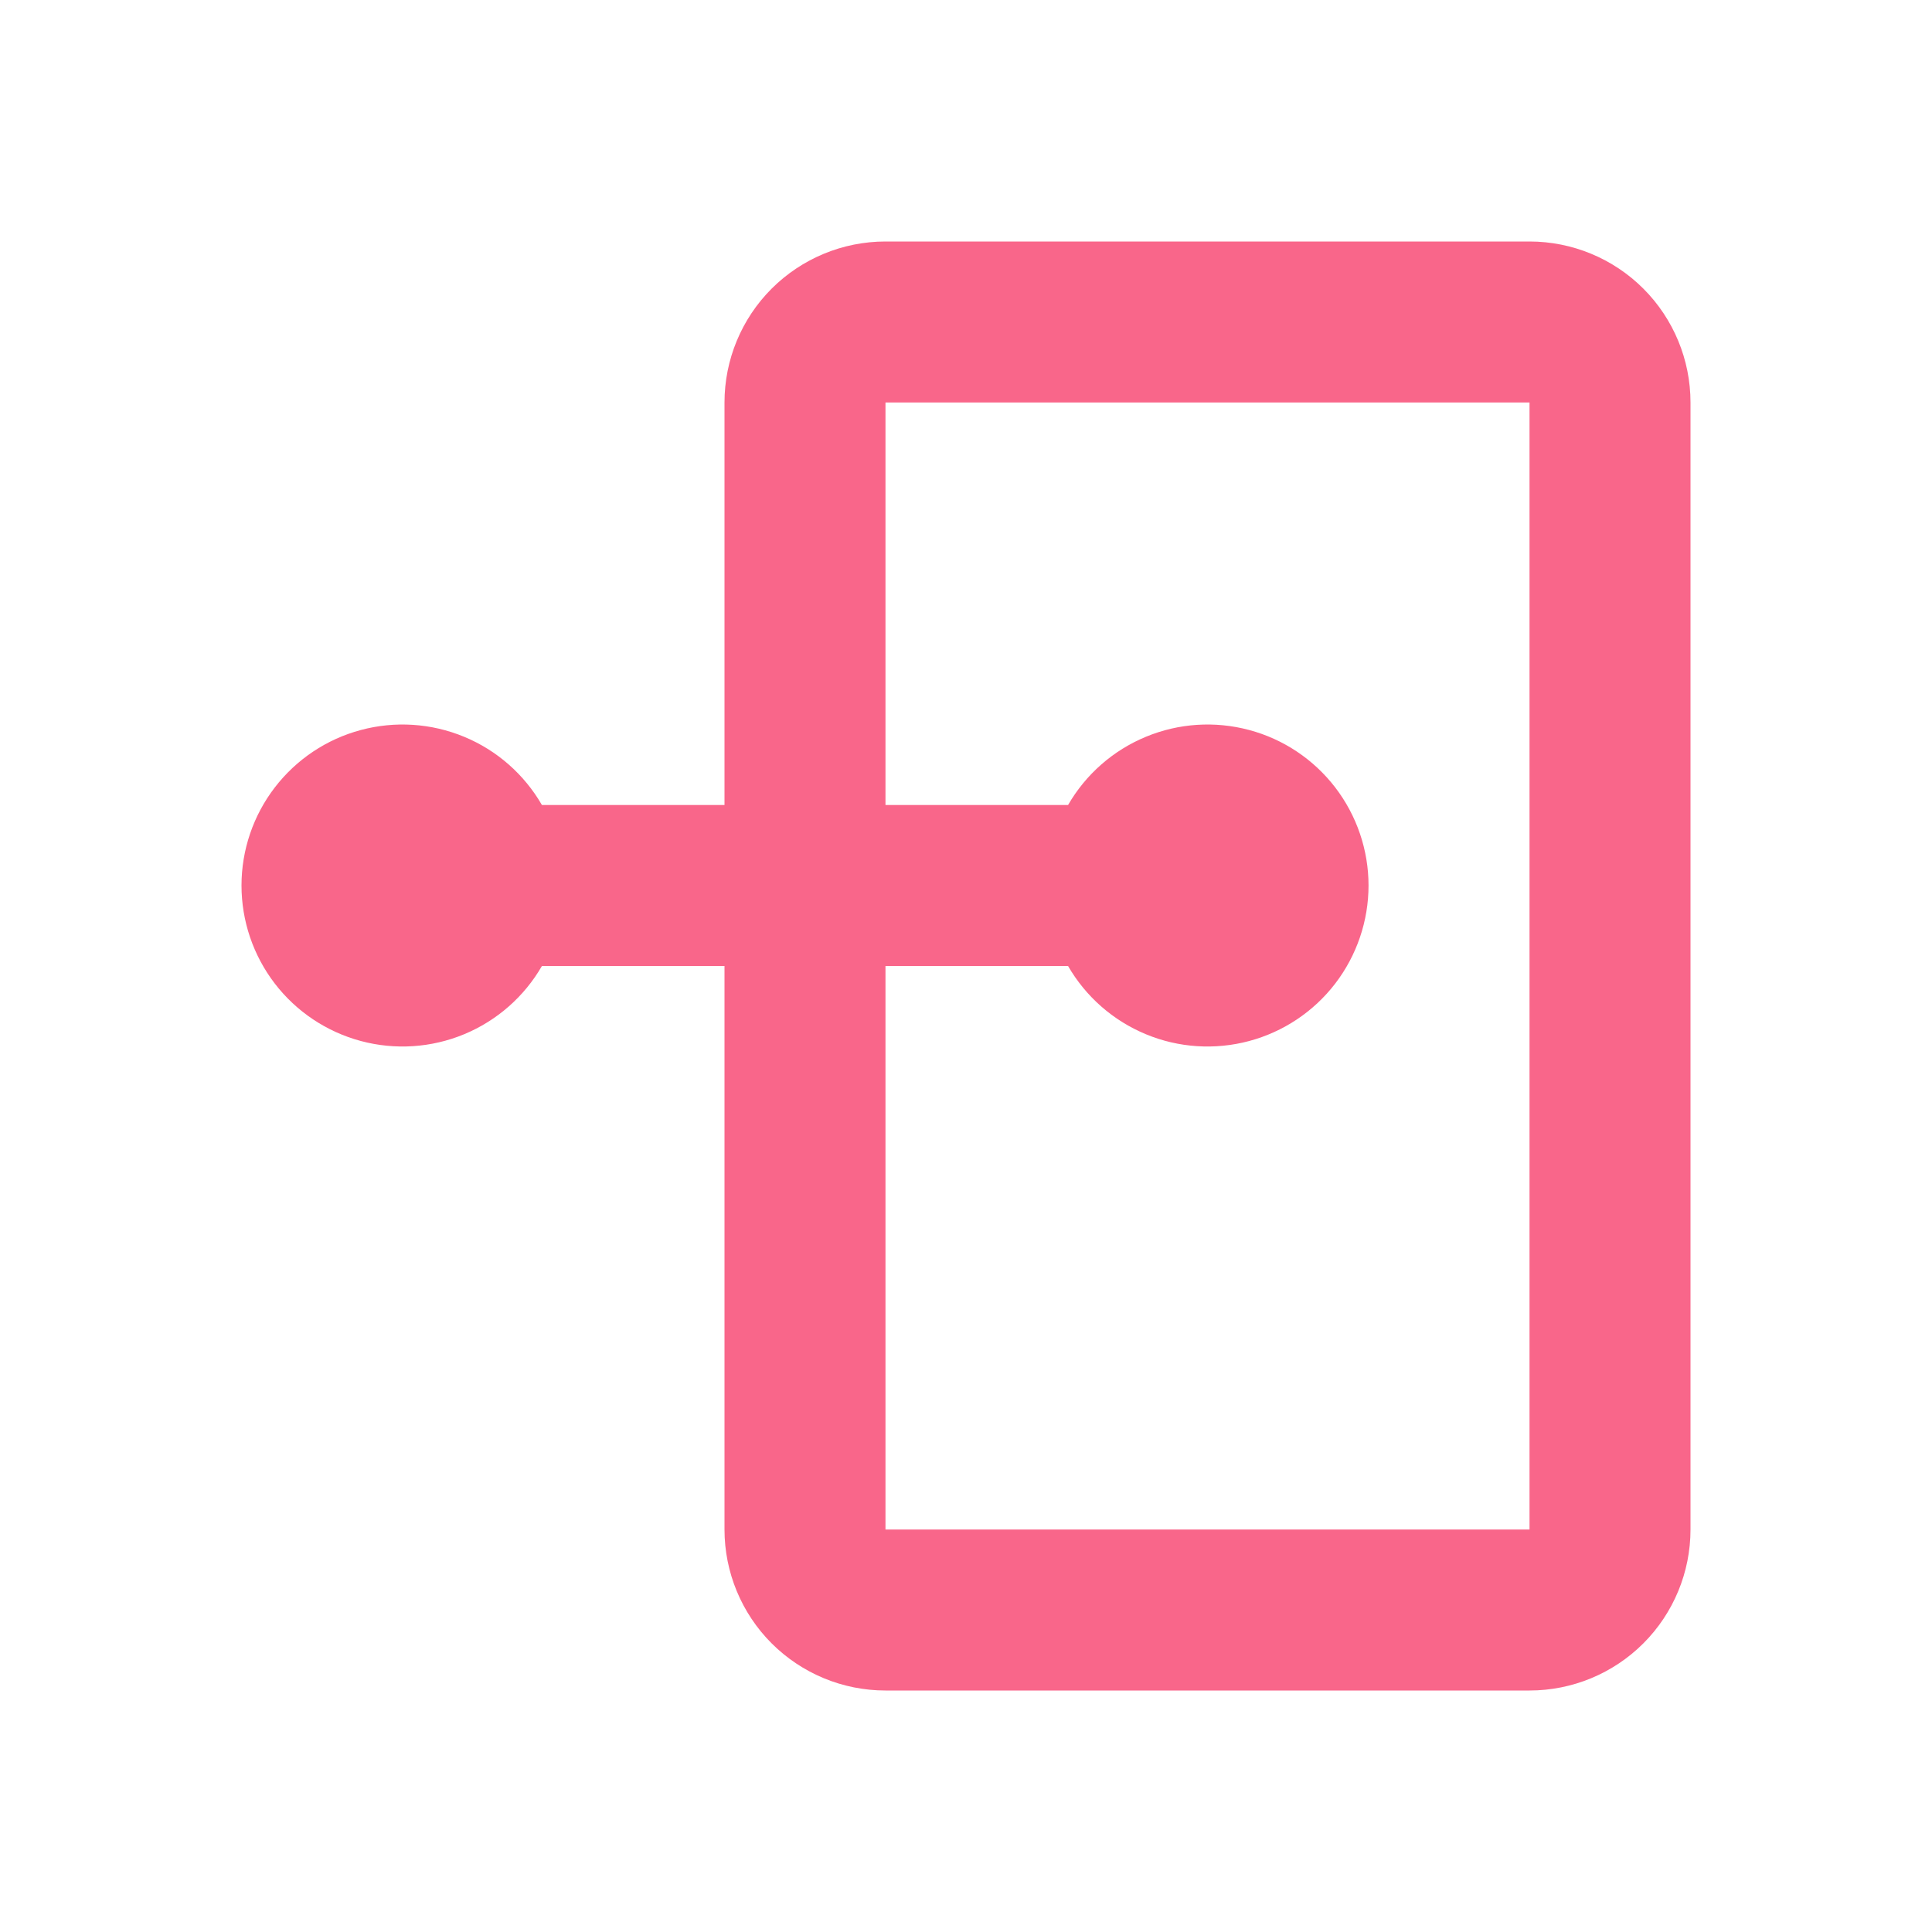
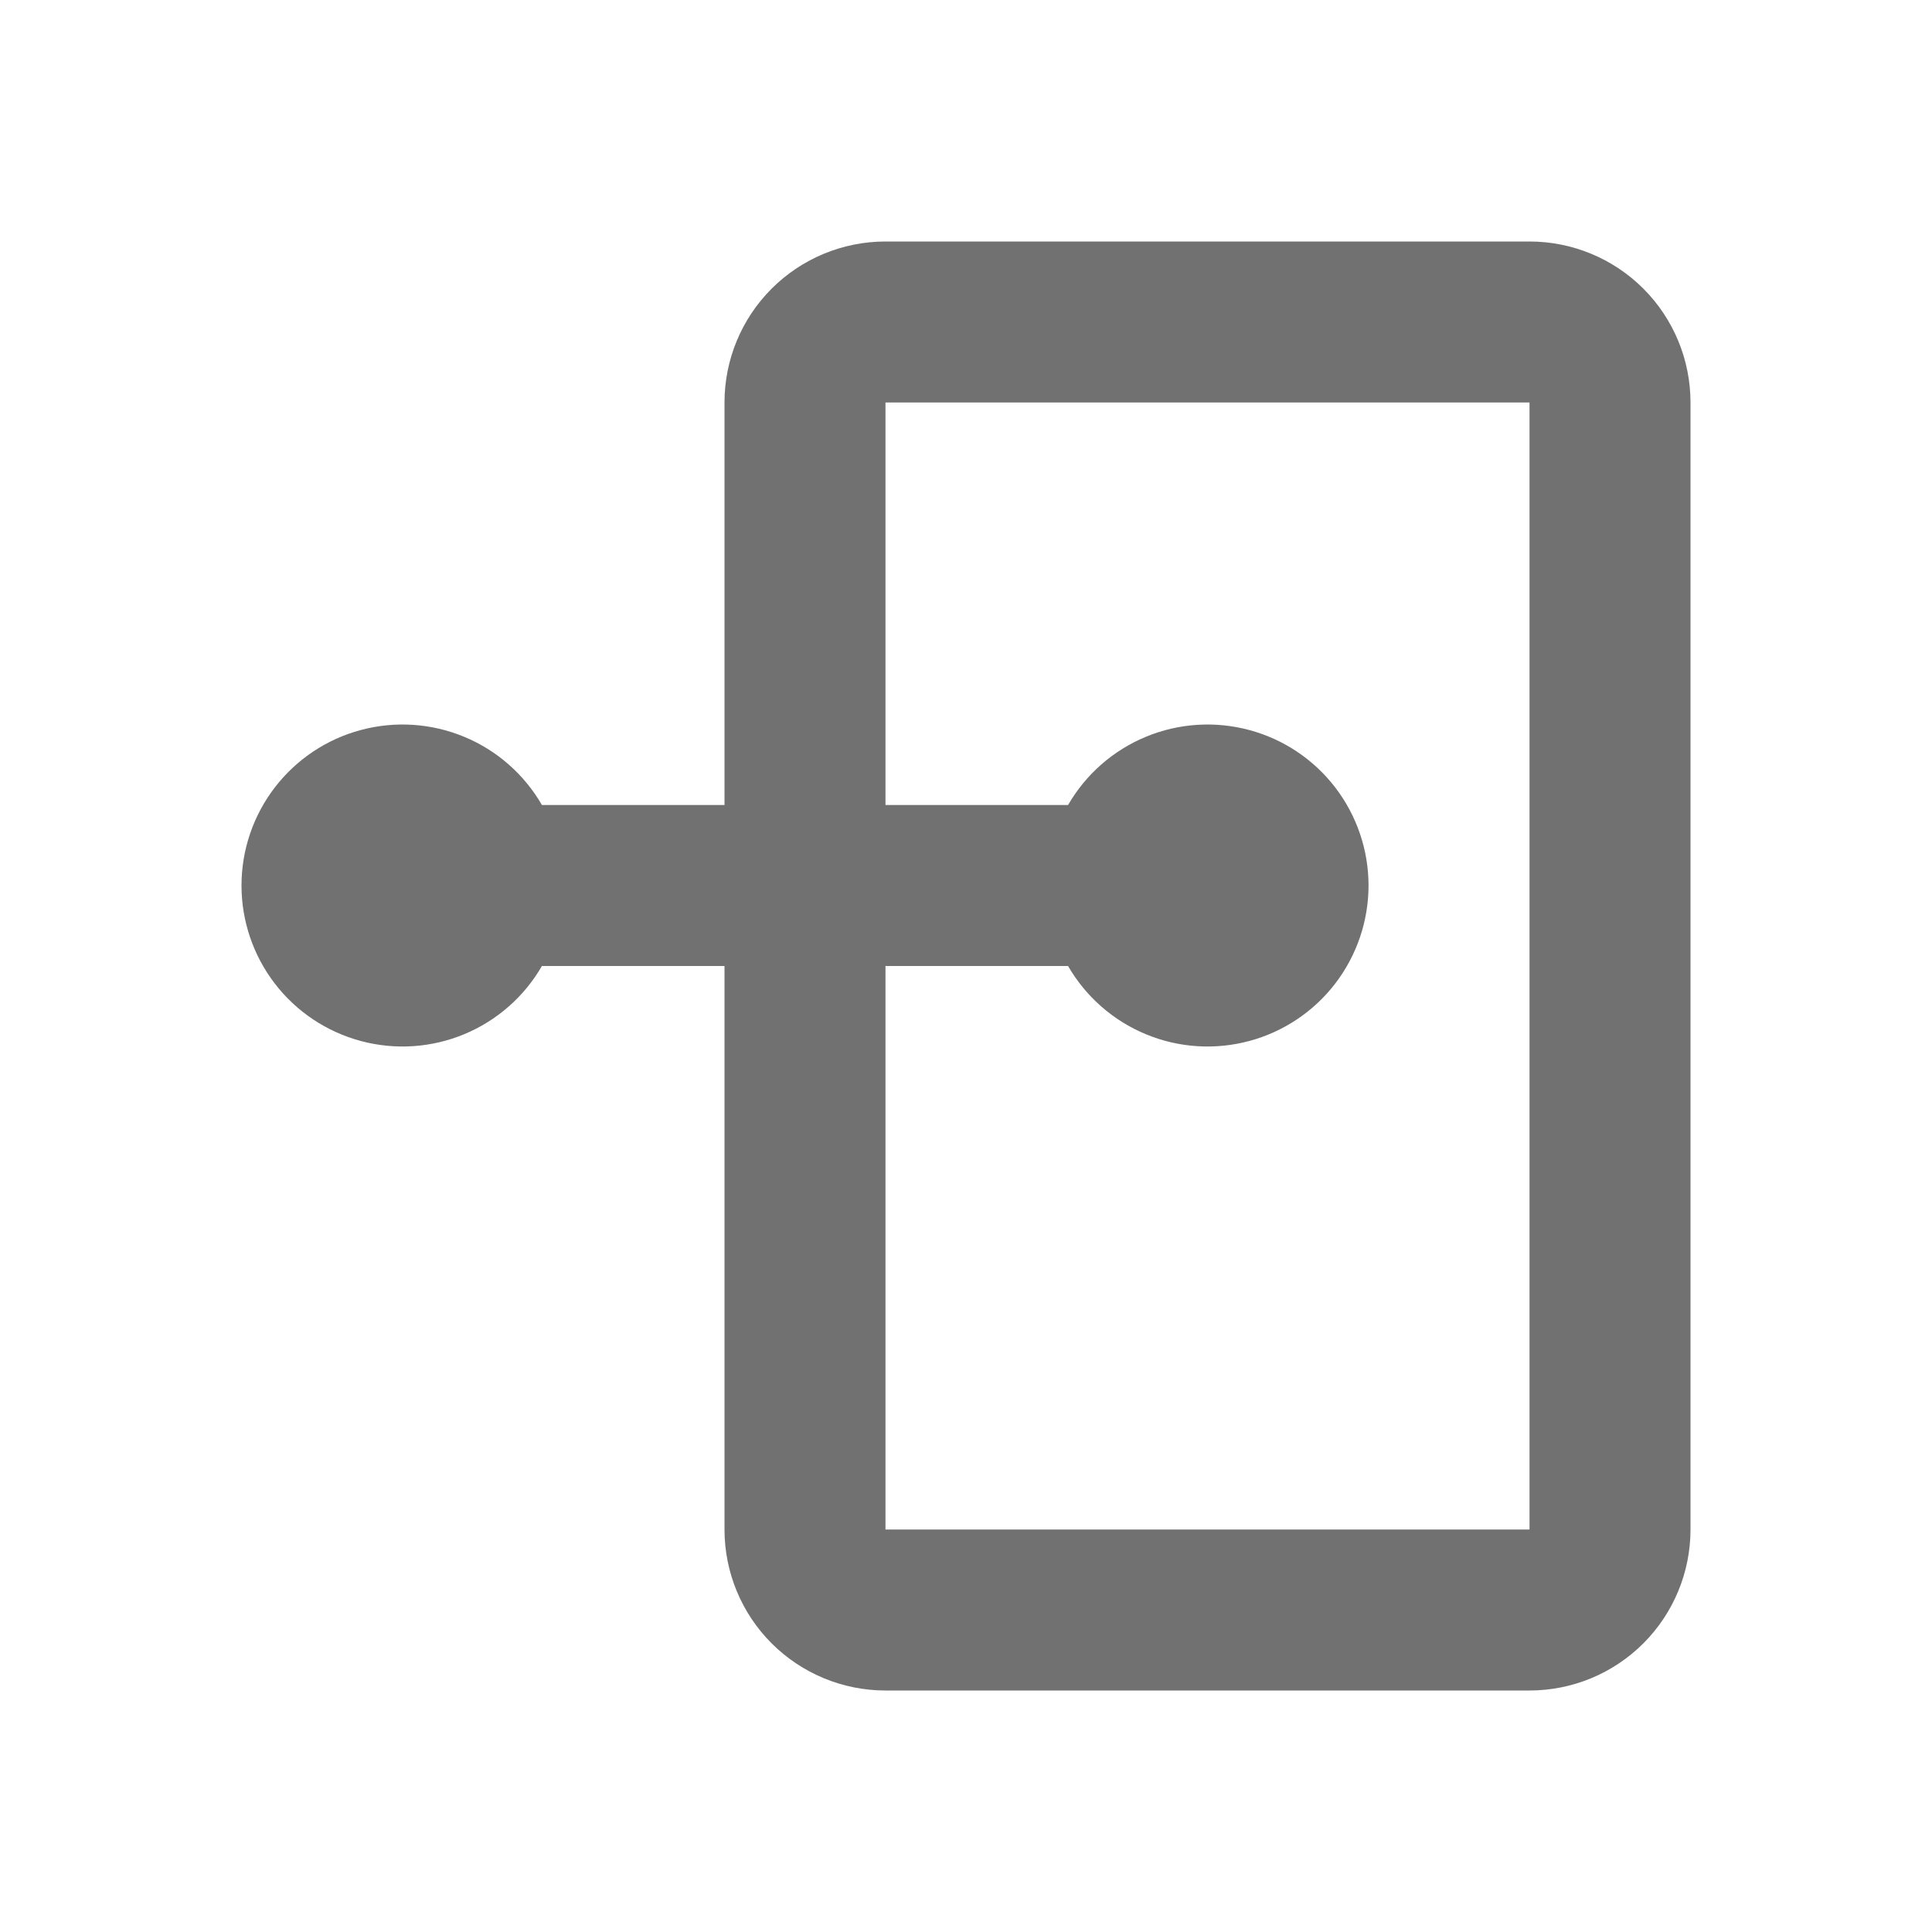
<svg xmlns="http://www.w3.org/2000/svg" width="40" height="40" viewBox="0 0 40 40" fill="none">
-   <path fill-rule="evenodd" clip-rule="evenodd" d="M15 20H11.22C10.853 20.636 10.287 21.132 9.609 21.413C8.931 21.694 8.179 21.743 7.471 21.553C6.762 21.363 6.136 20.945 5.689 20.363C5.242 19.78 5 19.067 5 18.333C5 17.6 5.242 16.886 5.689 16.304C6.136 15.722 6.762 15.303 7.471 15.114C8.179 14.924 8.931 14.973 9.609 15.254C10.287 15.534 10.853 16.031 11.22 16.667H15V8.333C15 7.449 15.351 6.601 15.976 5.976C16.602 5.351 17.449 5 18.333 5H31.667C32.551 5 33.399 5.351 34.024 5.976C34.649 6.601 35 7.449 35 8.333V31.667C35 32.551 34.649 33.399 34.024 34.024C33.399 34.649 32.551 35 31.667 35H18.333C17.449 35 16.602 34.649 15.976 34.024C15.351 33.399 15 32.551 15 31.667V20ZM18.333 20V31.667H31.667V8.333H18.333V16.667H22.113C22.48 16.031 23.047 15.534 23.725 15.254C24.402 14.973 25.154 14.924 25.863 15.114C26.572 15.303 27.198 15.722 27.645 16.304C28.091 16.886 28.334 17.6 28.334 18.333C28.334 19.067 28.091 19.78 27.645 20.363C27.198 20.945 26.572 21.363 25.863 21.553C25.154 21.743 24.402 21.694 23.725 21.413C23.047 21.132 22.48 20.636 22.113 20H18.333Z" fill="#F9668A" />
+   <path fill-rule="evenodd" clip-rule="evenodd" d="M15 20H11.22C10.853 20.636 10.287 21.132 9.609 21.413C8.931 21.694 8.179 21.743 7.471 21.553C6.762 21.363 6.136 20.945 5.689 20.363C5.242 19.78 5 19.067 5 18.333C5 17.6 5.242 16.886 5.689 16.304C6.136 15.722 6.762 15.303 7.471 15.114C8.179 14.924 8.931 14.973 9.609 15.254C10.287 15.534 10.853 16.031 11.22 16.667H15V8.333C15 7.449 15.351 6.601 15.976 5.976C16.602 5.351 17.449 5 18.333 5H31.667C32.551 5 33.399 5.351 34.024 5.976C34.649 6.601 35 7.449 35 8.333V31.667C35 32.551 34.649 33.399 34.024 34.024C33.399 34.649 32.551 35 31.667 35H18.333C17.449 35 16.602 34.649 15.976 34.024C15.351 33.399 15 32.551 15 31.667V20ZM18.333 20V31.667H31.667V8.333H18.333V16.667H22.113C22.48 16.031 23.047 15.534 23.725 15.254C24.402 14.973 25.154 14.924 25.863 15.114C26.572 15.303 27.198 15.722 27.645 16.304C28.091 16.886 28.334 17.6 28.334 18.333C28.334 19.067 28.091 19.78 27.645 20.363C27.198 20.945 26.572 21.363 25.863 21.553C25.154 21.743 24.402 21.694 23.725 21.413C23.047 21.132 22.48 20.636 22.113 20H18.333Z" fill="#717171" />
</svg>
